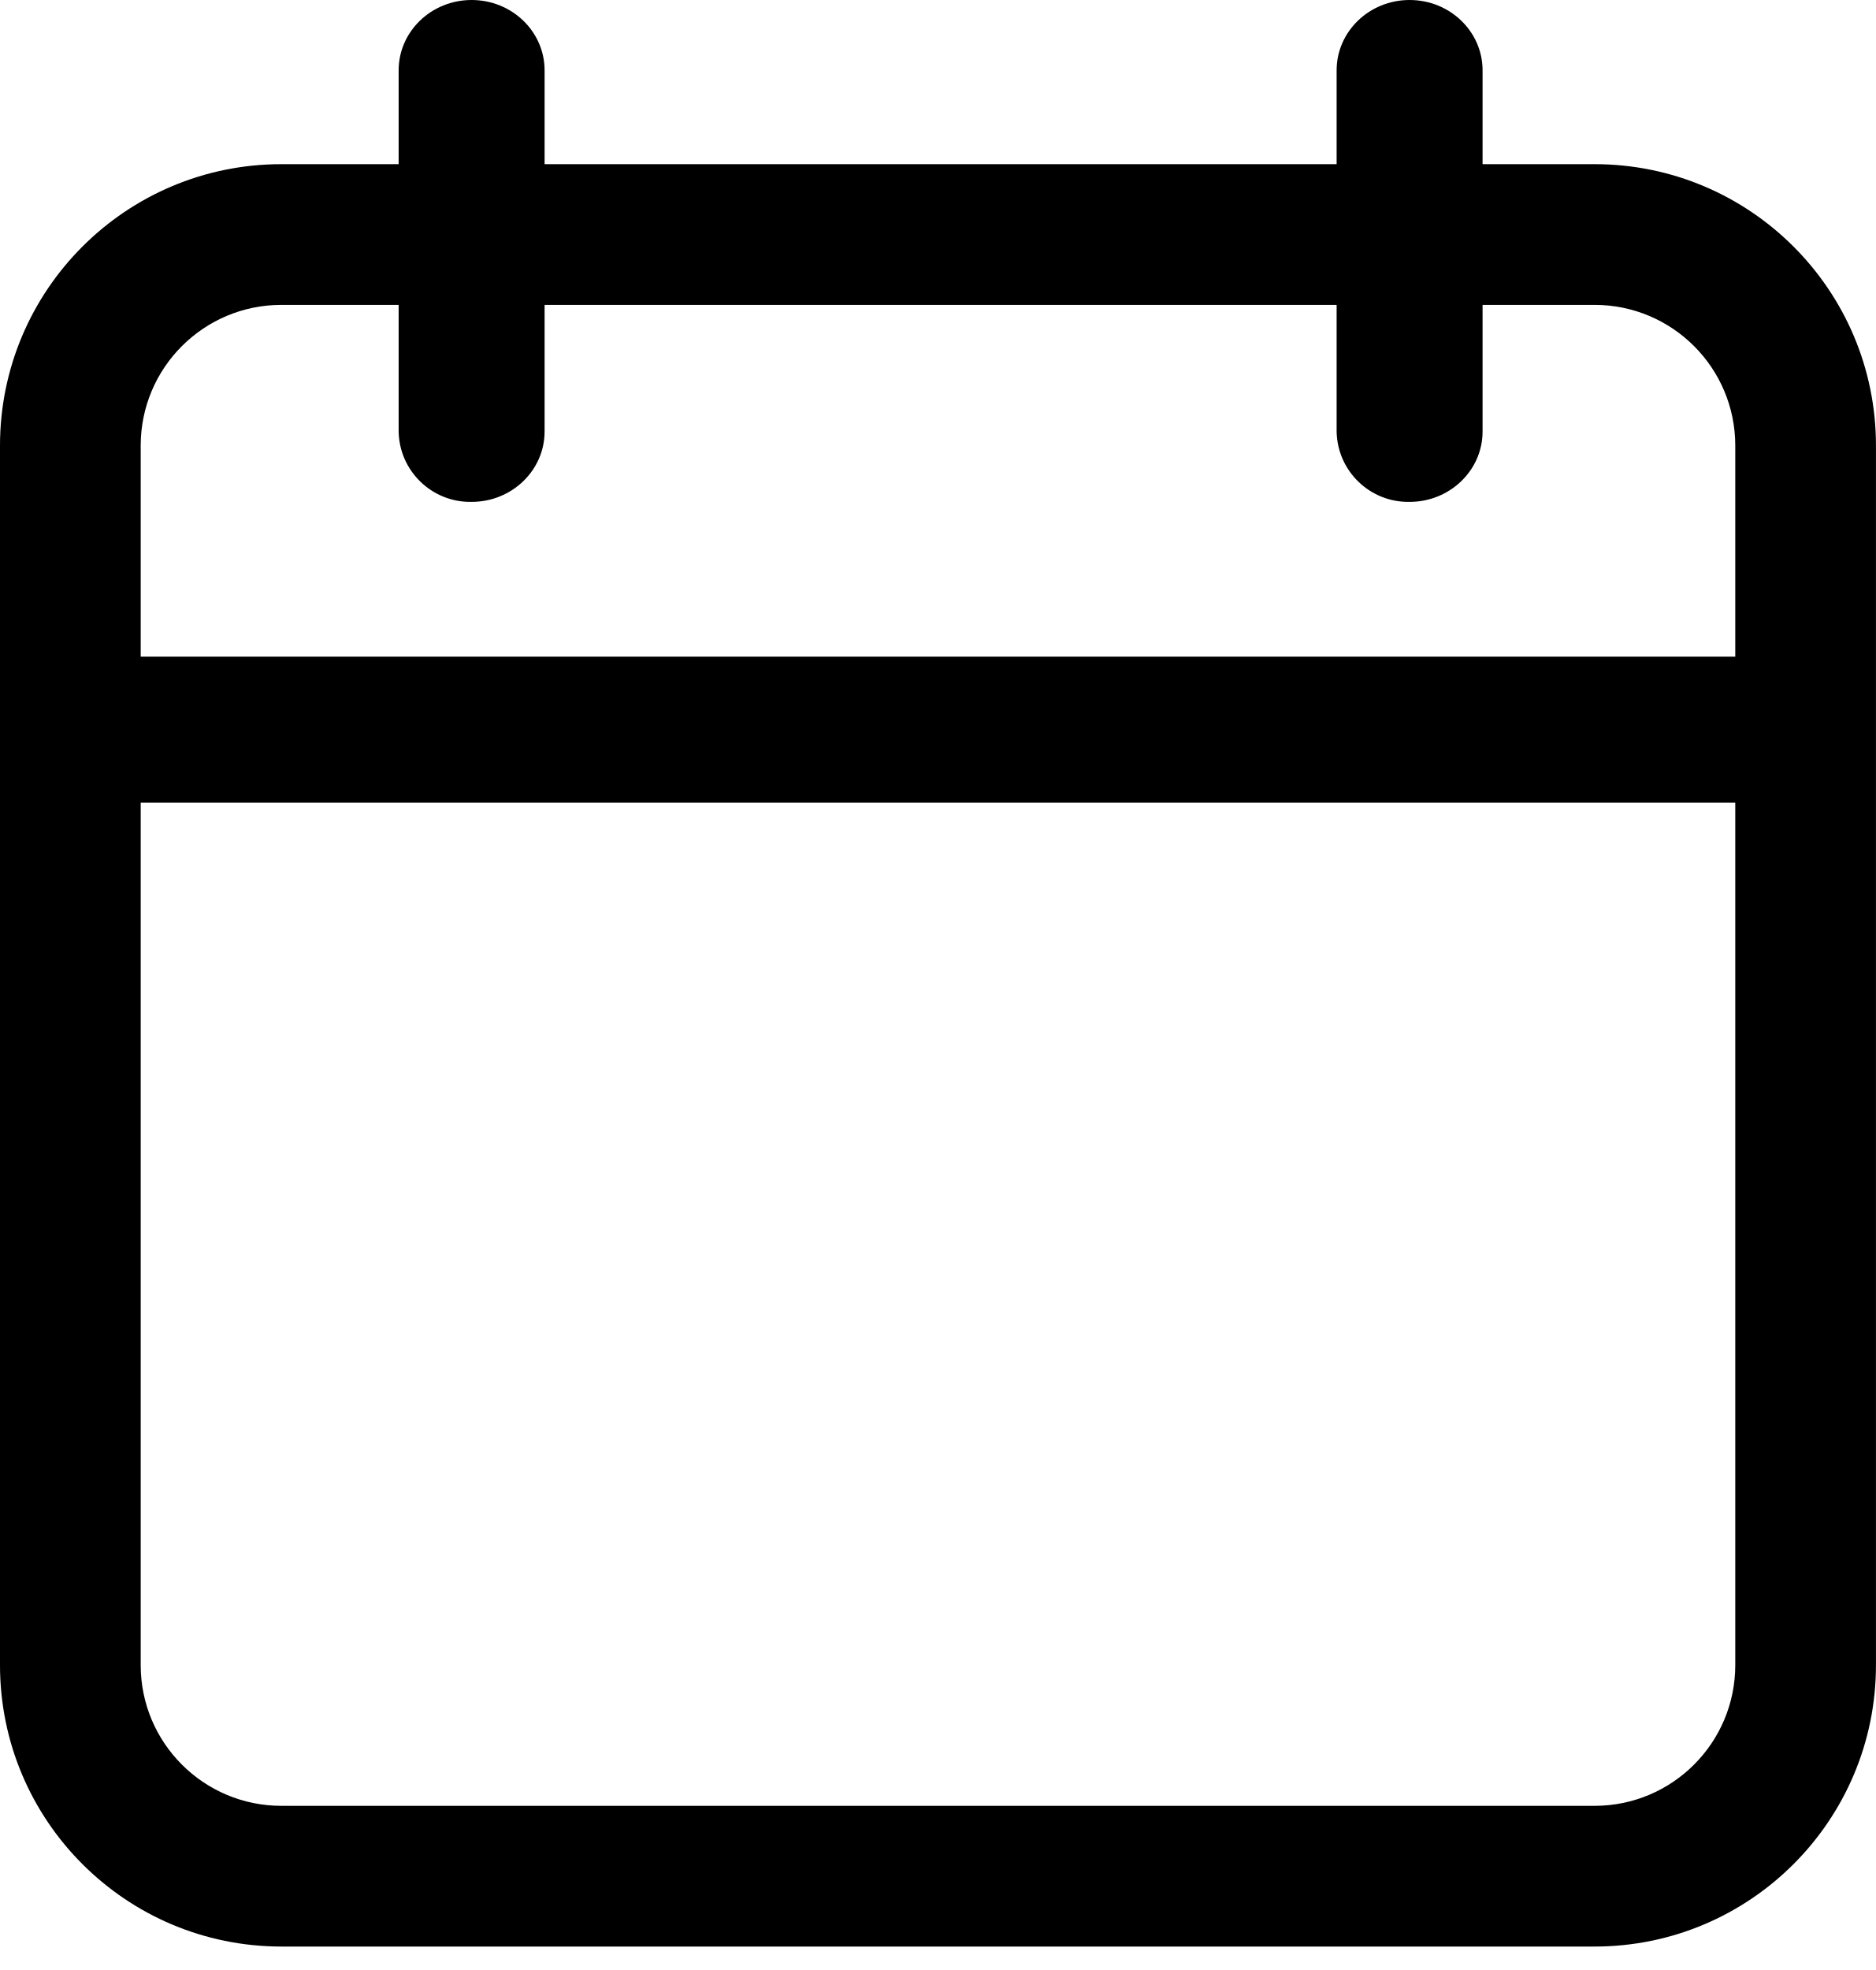
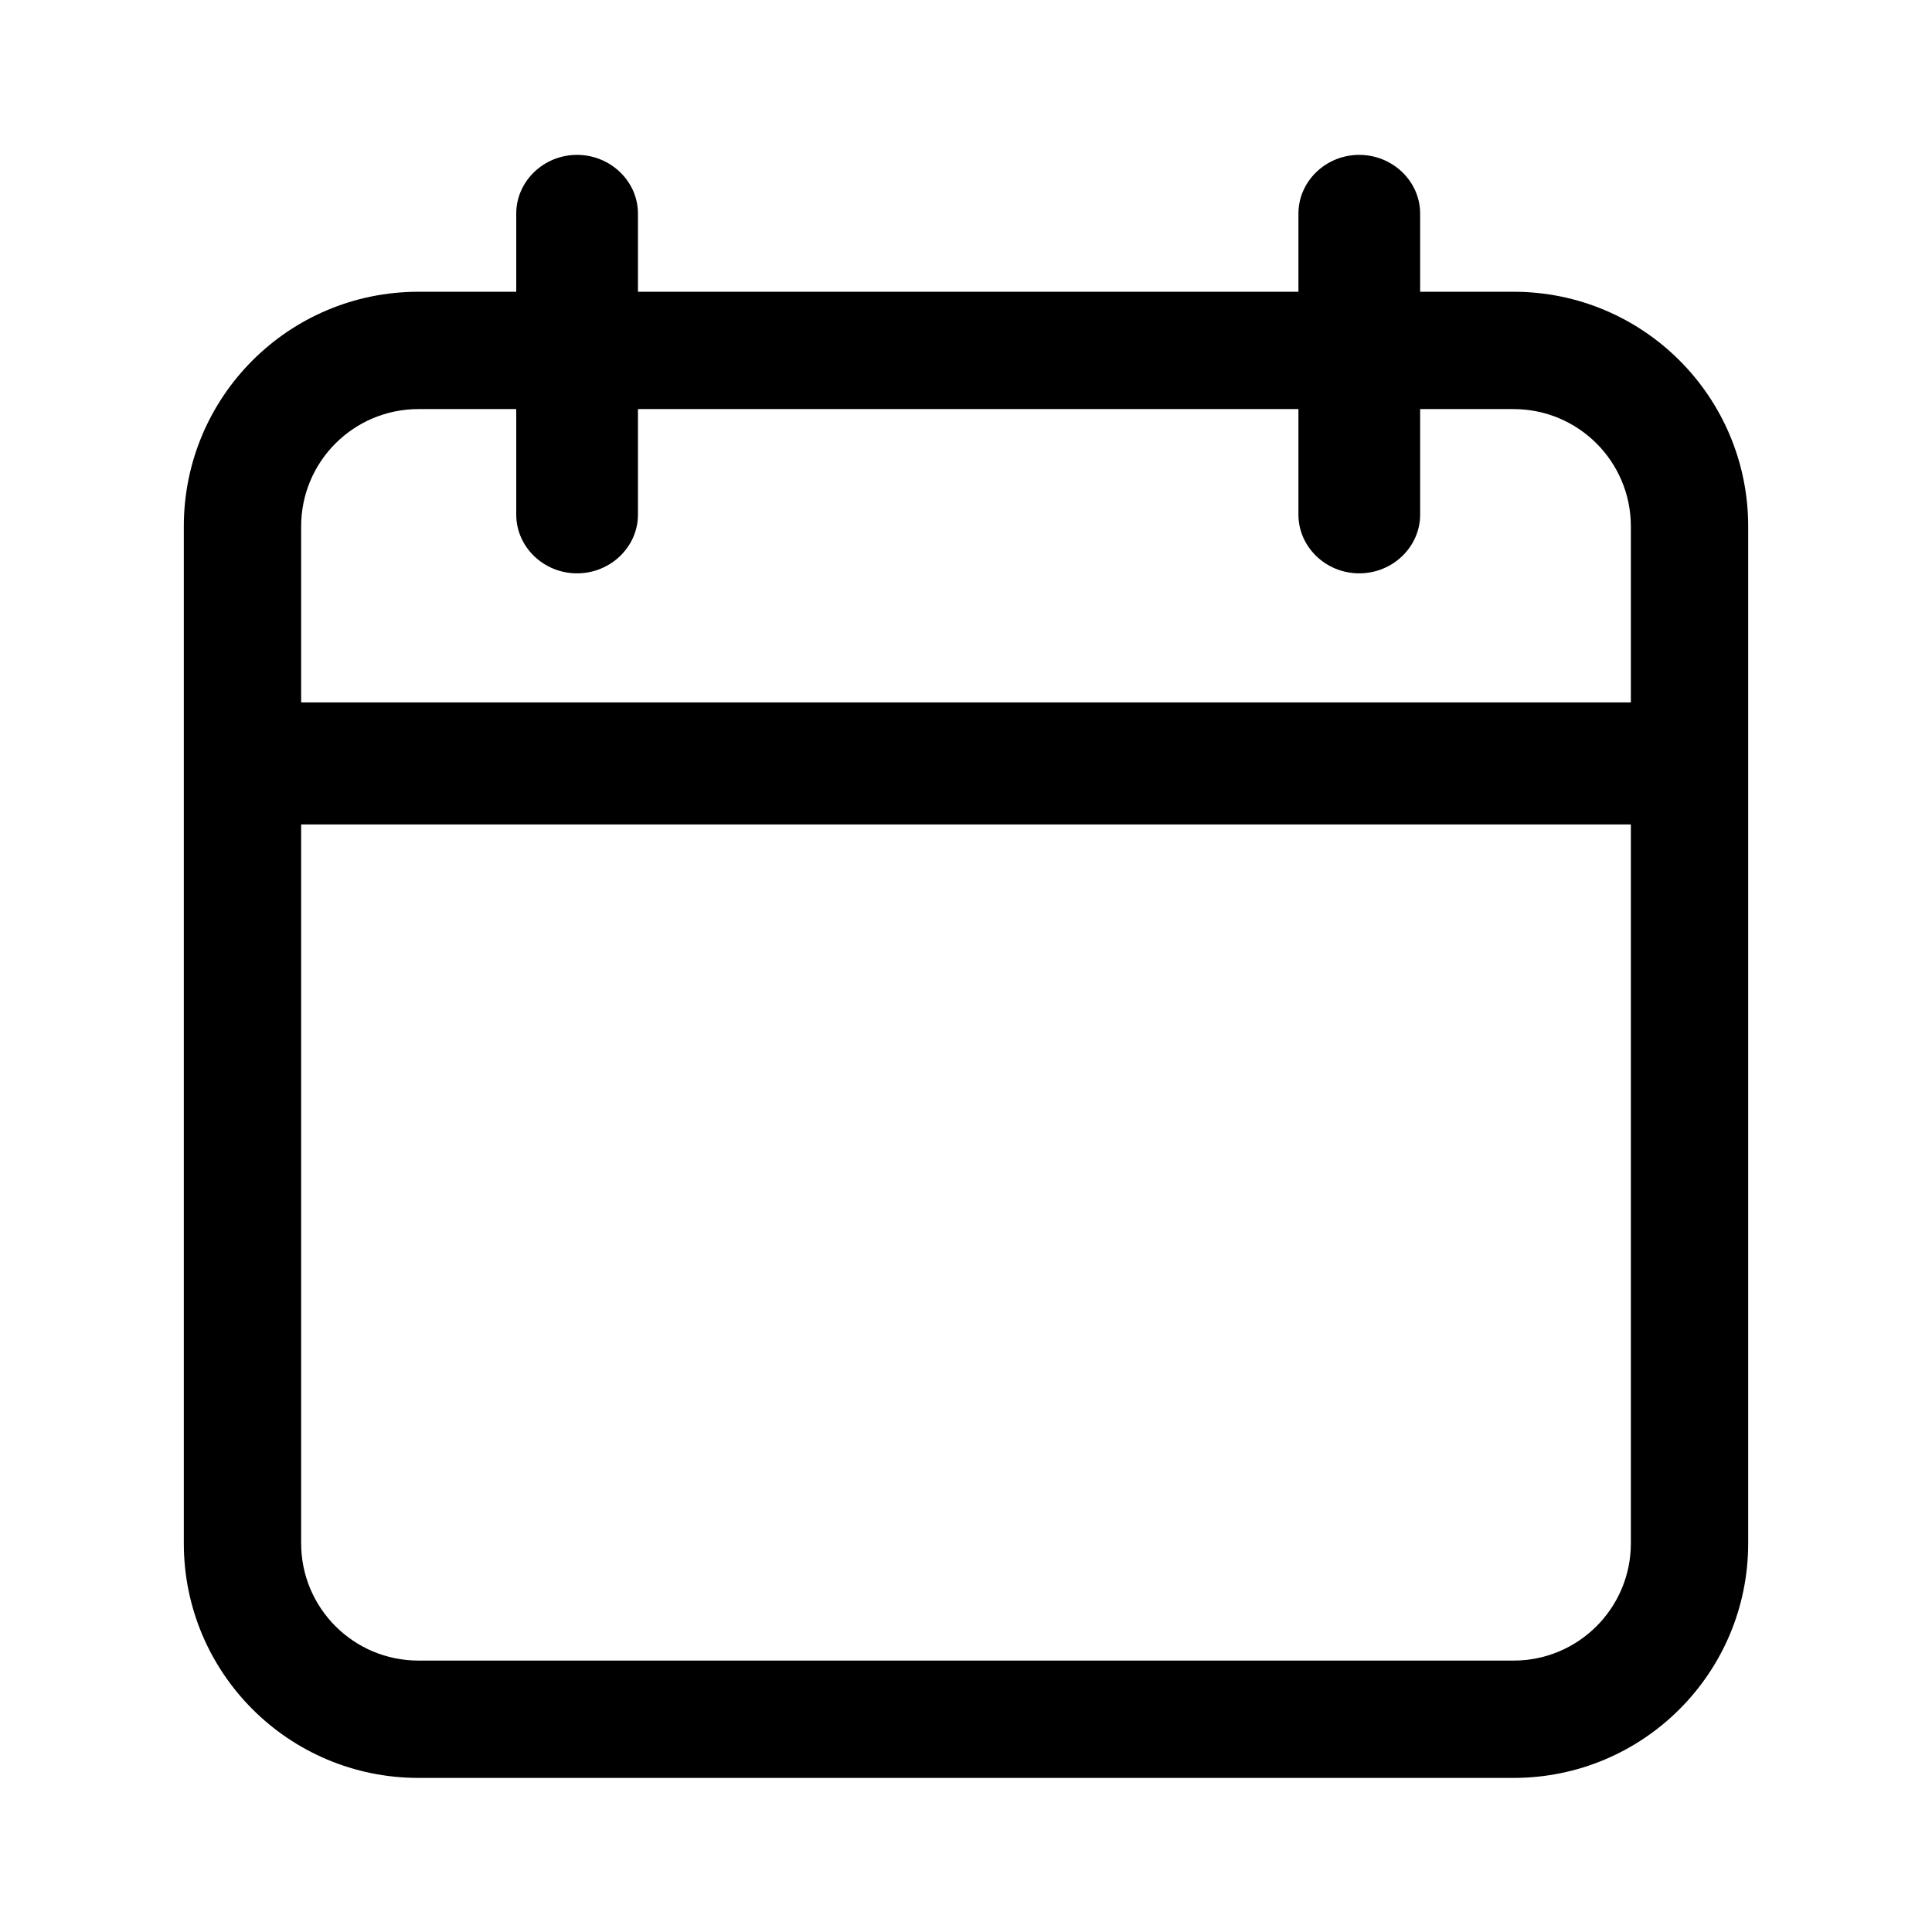
- <svg xmlns="http://www.w3.org/2000/svg" width="20" height="21" fill="none" viewBox="0 0 20 21">
-   <path fill="currentColor" d="M17 1.75a3 3 0 0 1 3 3v13a3 3 0 0 1-3 3H3a3 3 0 0 1-3-3v-13a3 3 0 0 1 3-3h14Zm0 1.5H3a1.5 1.5 0 0 0-1.5 1.5v13a1.5 1.5 0 0 0 1.5 1.5h14a1.5 1.5 0 0 0 1.5-1.5v-13a1.5 1.5 0 0 0-1.5-1.5Z" />
-   <path fill="currentColor" d="M1.18 8.556h17.802V7H1.18v1.556ZM5.028 0c.43 0 .778.336.778.75V4.6c0 .414-.349.75-.778.75a.764.764 0 0 1-.778-.75V.75c0-.414.348-.75.778-.75Zm10 0c.43 0 .778.336.778.75V4.6c0 .414-.349.75-.778.75a.764.764 0 0 1-.778-.75V.75c0-.414.348-.75.778-.75Z" />
+ <svg xmlns="http://www.w3.org/2000/svg" width="24" height="24" viewBox="396.65 1630.62 24.70 24.70" fill="none">
+   <path id="Union_93" d="M414.027 1632.6C414.457 1632.6 414.806 1632.94 414.806 1633.35V1634.35H416C417.657 1634.35 419 1635.69 419 1637.35V1650.35C419 1652.01 417.657 1653.35 416 1653.35H402C400.343 1653.35 399 1652.01 399 1650.35V1637.35C399 1635.69 400.343 1634.35 402 1634.35H403.25V1633.35C403.25 1632.94 403.598 1632.6 404.027 1632.6C404.457 1632.6 404.806 1632.94 404.806 1633.35V1634.35H413.25V1633.35C413.25 1632.94 413.598 1632.6 414.027 1632.6ZM400.5 1650.35C400.5 1651.18 401.172 1651.85 402 1651.85H416C416.828 1651.85 417.5 1651.18 417.5 1650.35V1641.16H400.5V1650.35ZM402 1635.85C401.172 1635.85 400.5 1636.52 400.5 1637.35V1639.6H417.5V1637.35C417.5 1636.52 416.828 1635.85 416 1635.85H414.806V1637.2C414.806 1637.61 414.457 1637.95 414.027 1637.95C413.598 1637.95 413.25 1637.61 413.25 1637.2V1635.85H404.806V1637.2C404.806 1637.61 404.457 1637.95 404.027 1637.95C403.598 1637.95 403.25 1637.61 403.25 1637.2V1635.85H402Z" fill="currentColor" />
</svg>
